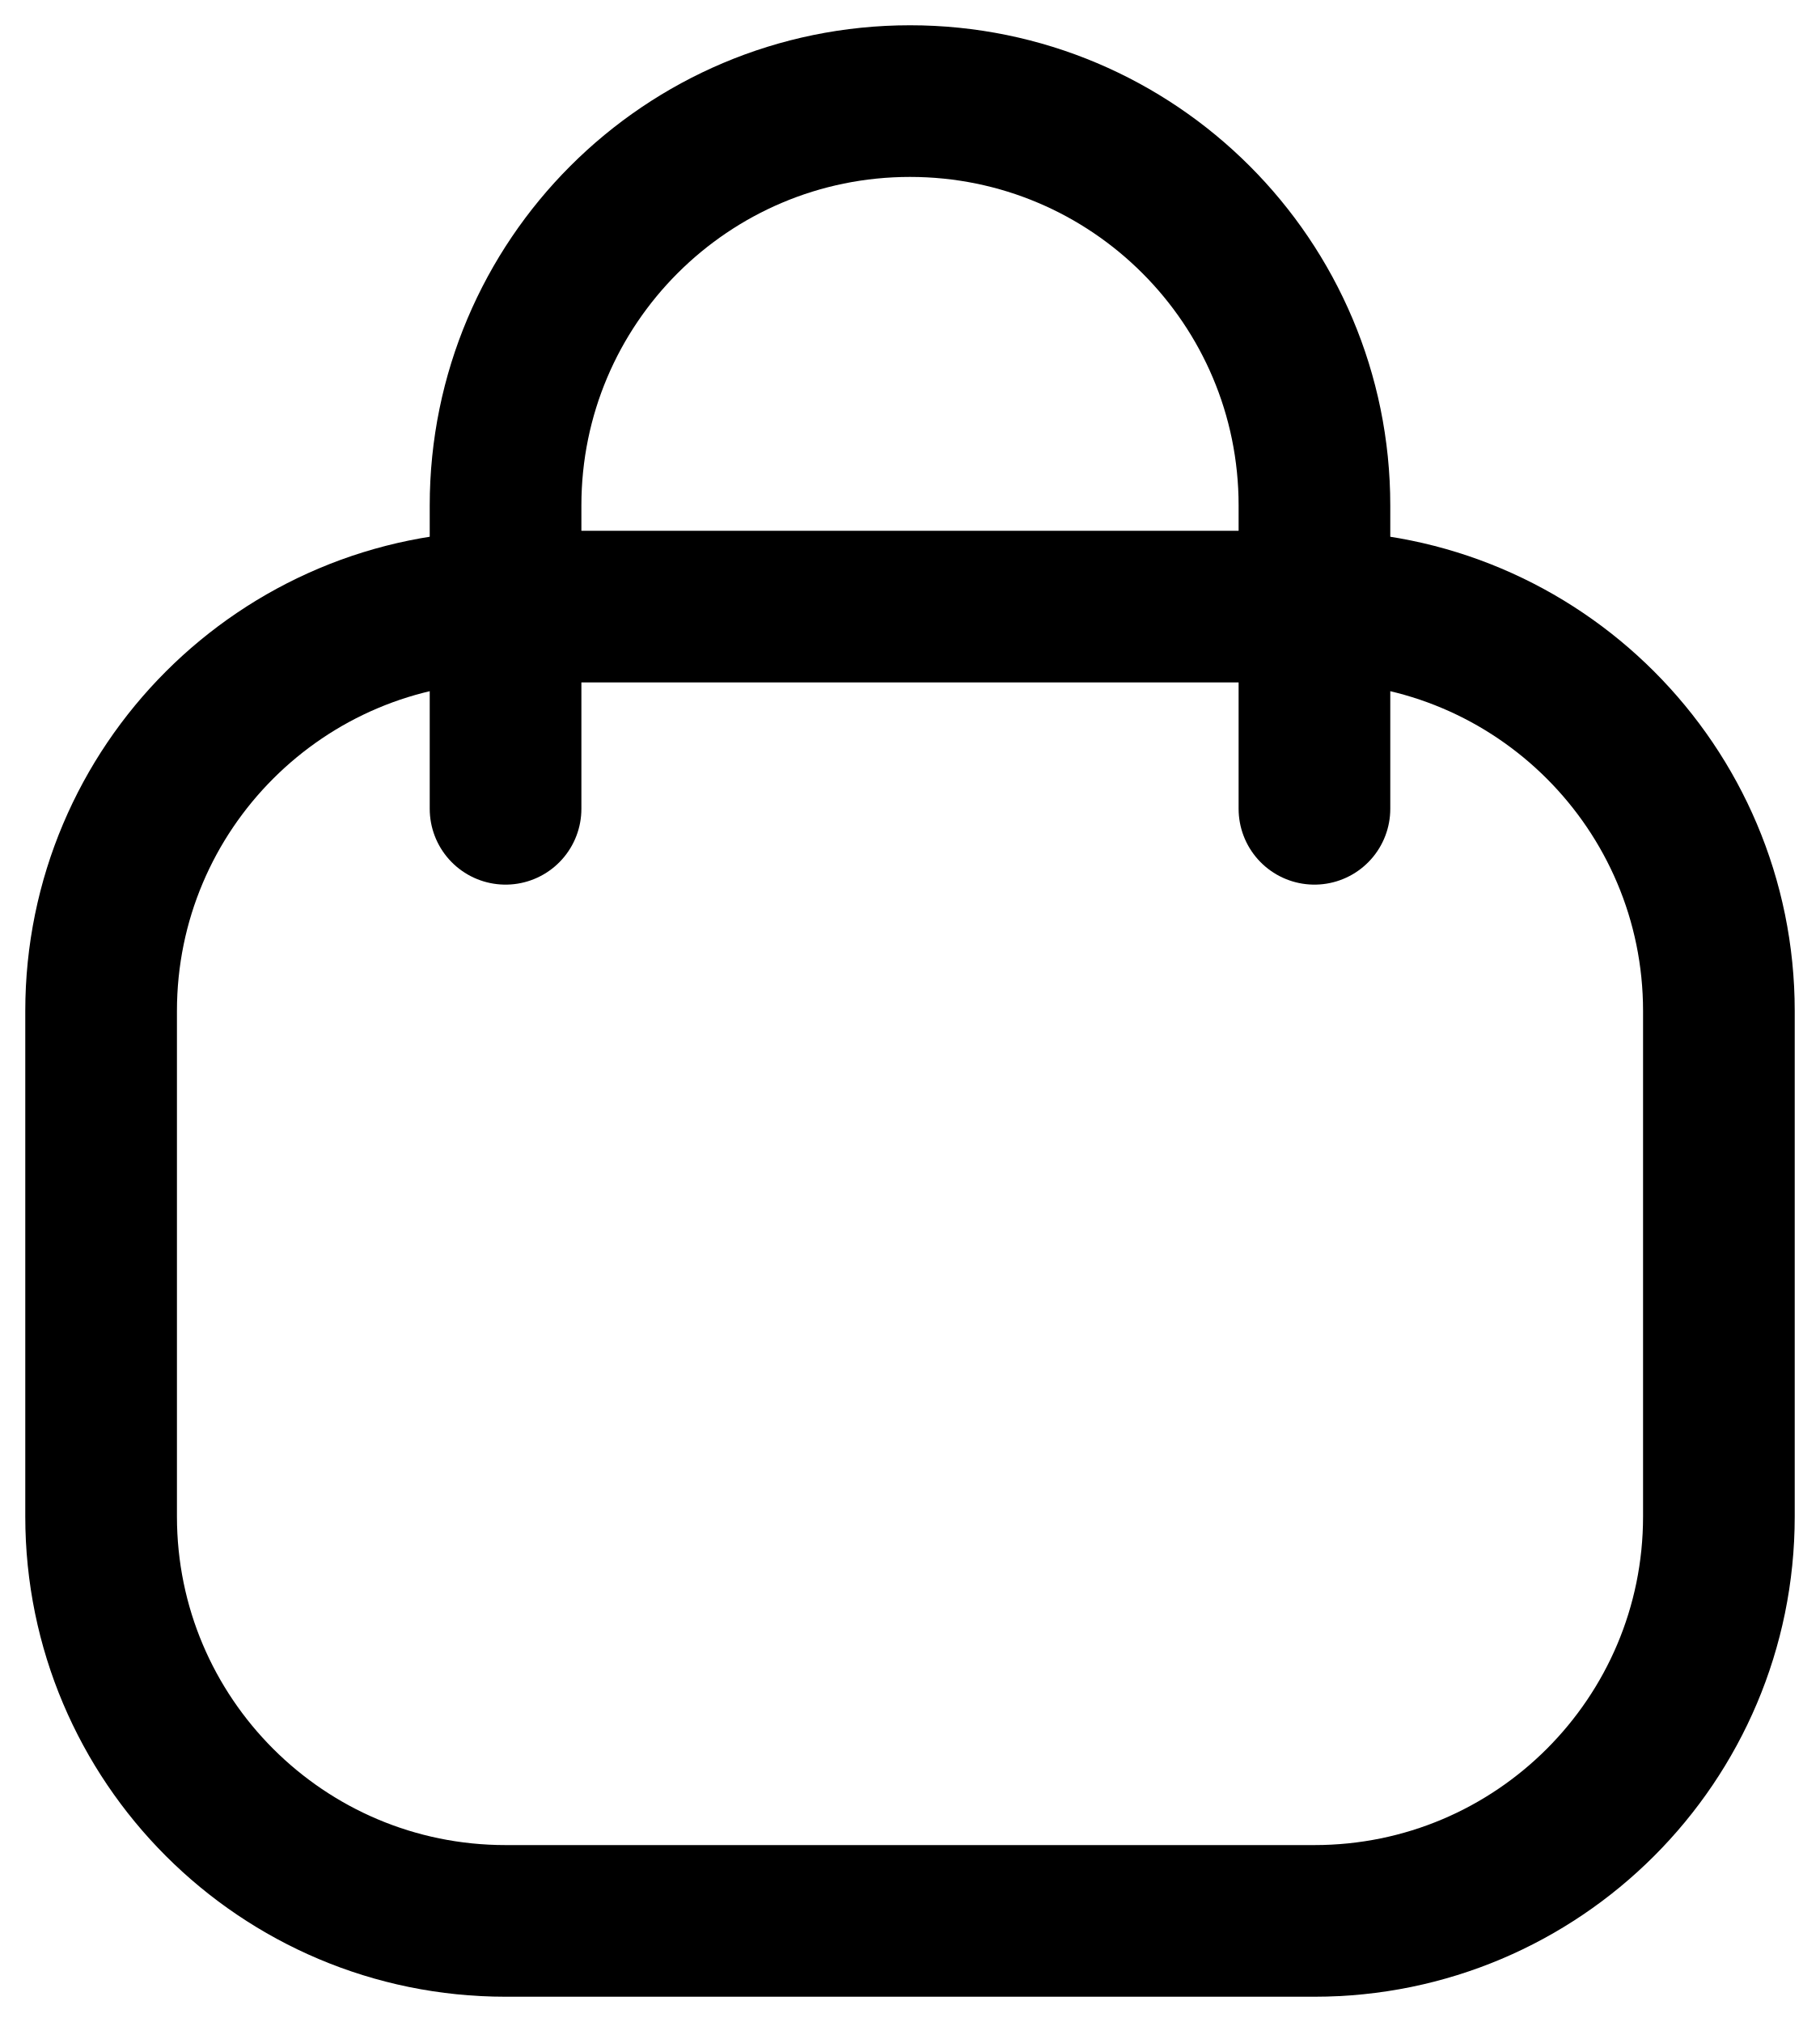
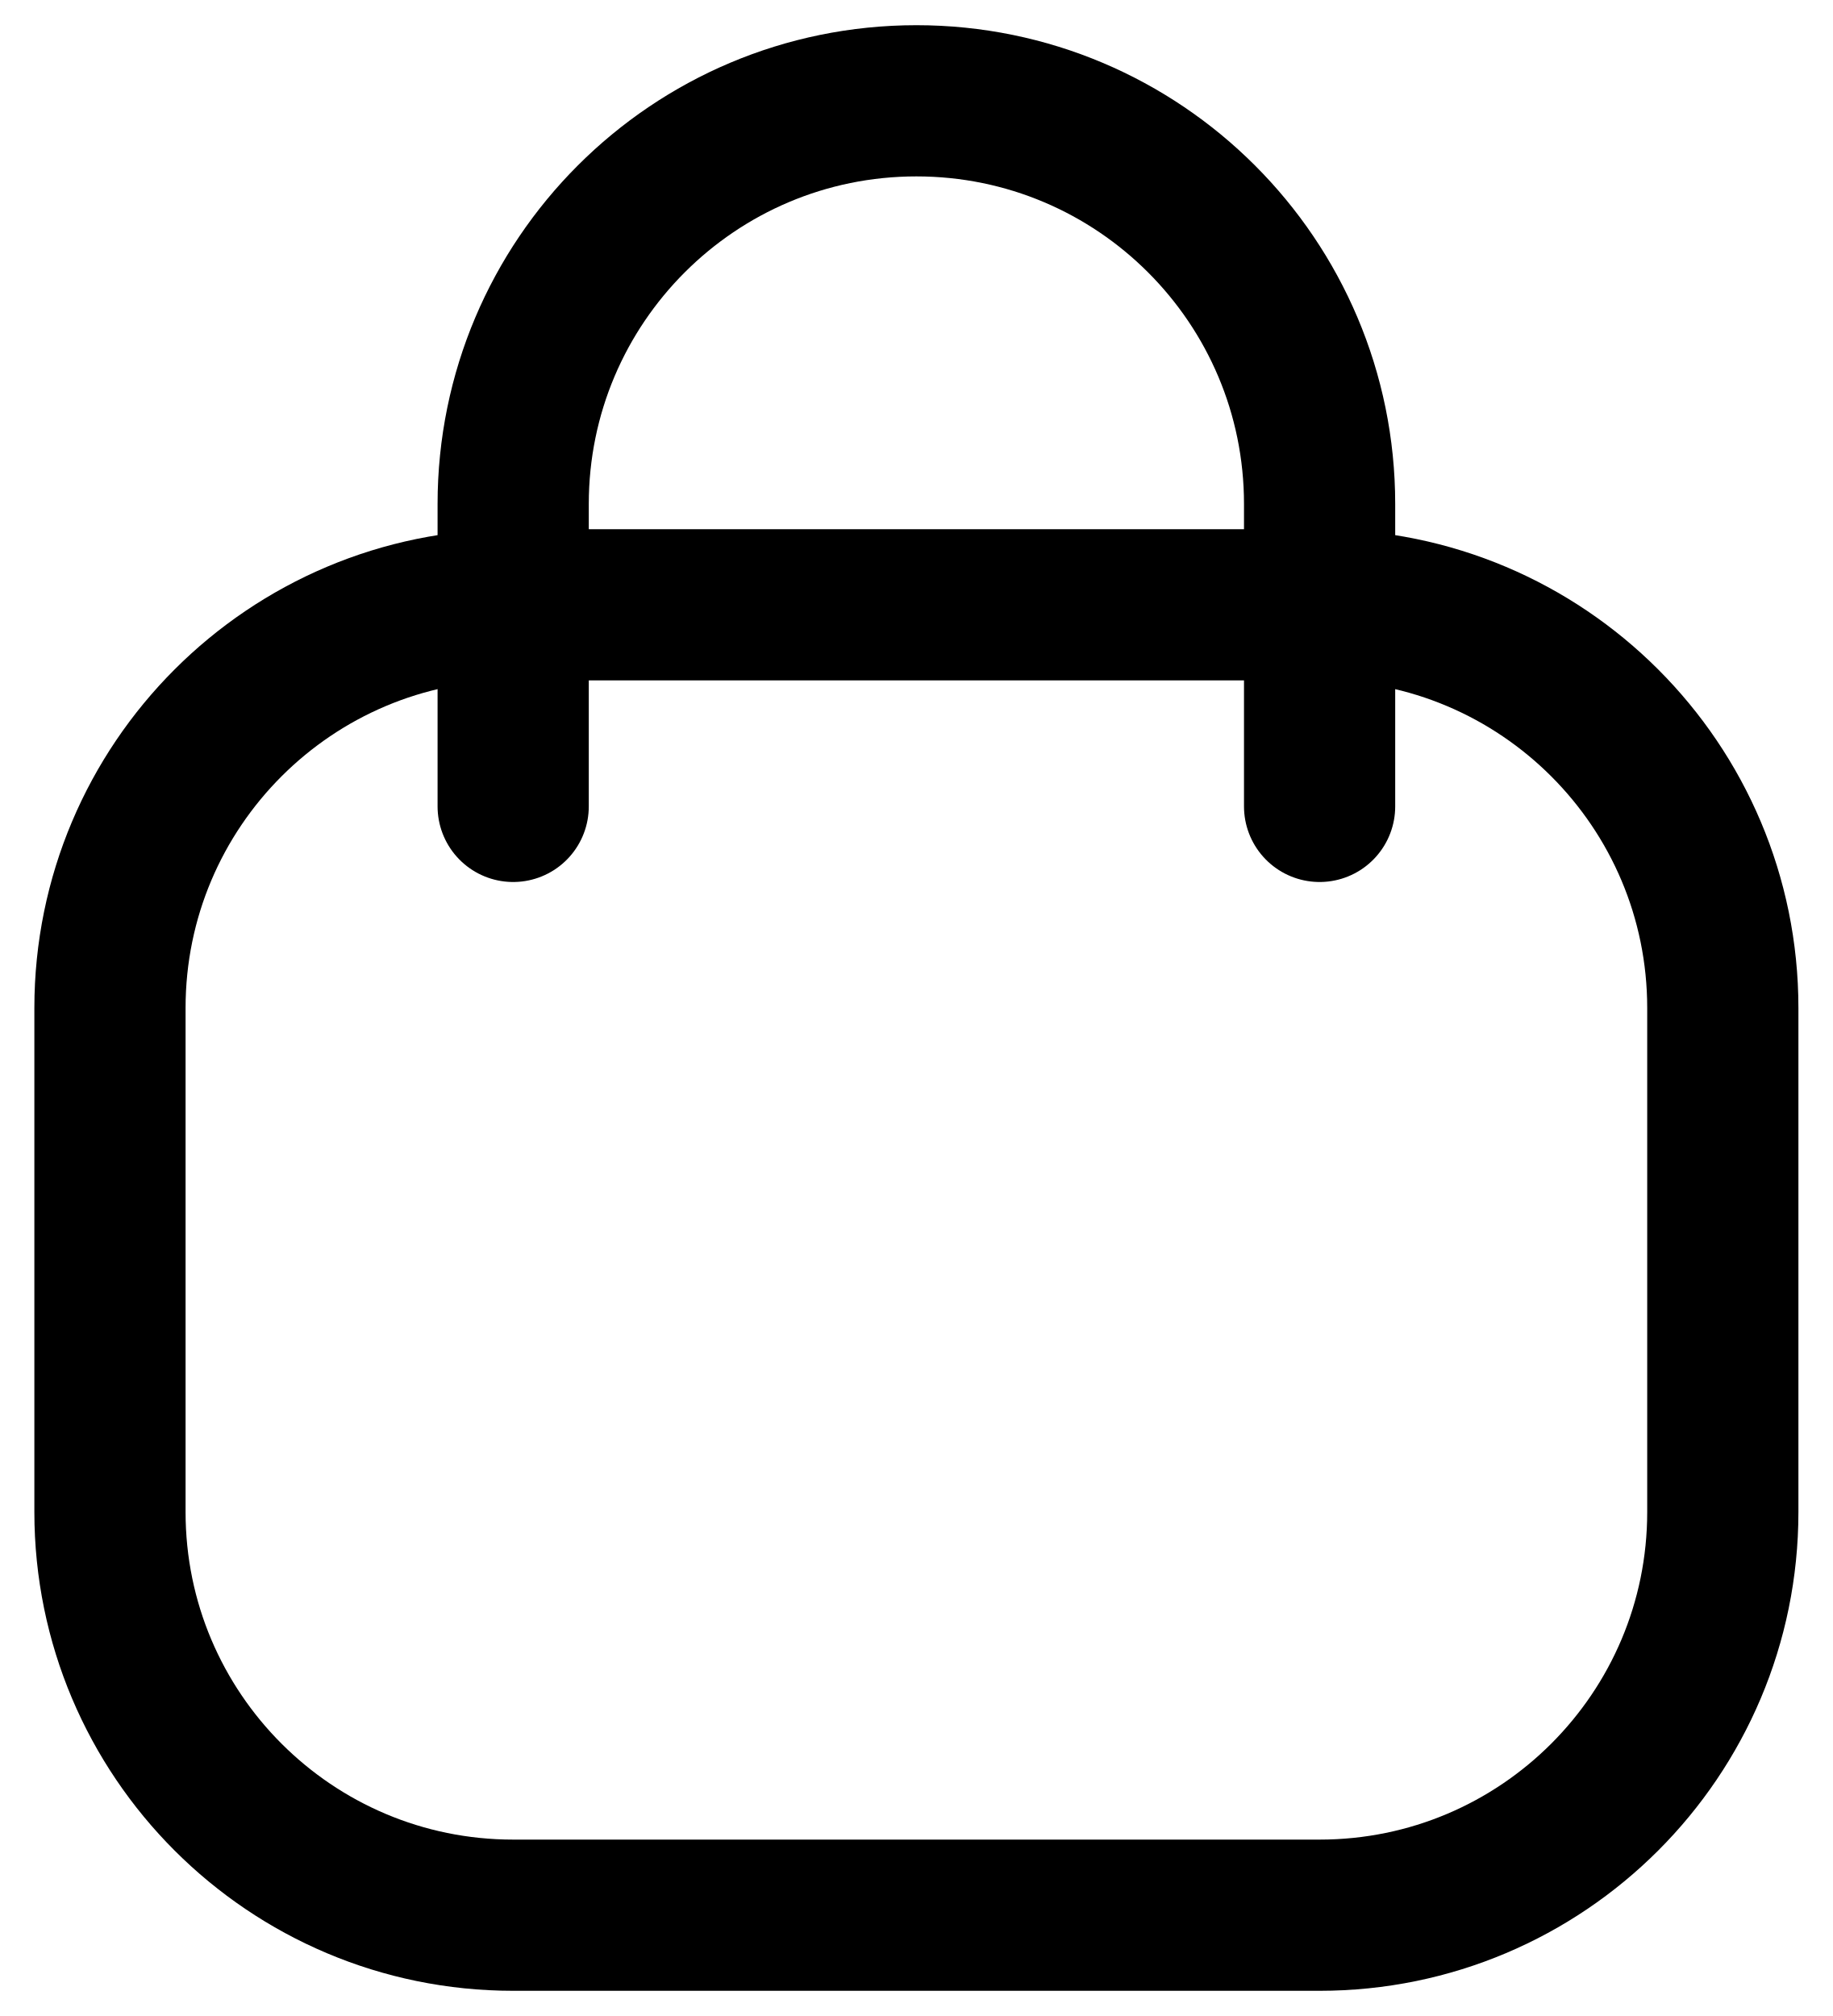
- <svg xmlns="http://www.w3.org/2000/svg" class="svg-cart" width="18" height="20" viewBox="0 0 18 20" fill="none">
+ <svg xmlns="http://www.w3.org/2000/svg" class="svg-cart" width="20" height="22" viewBox="0 0 18 20" fill="none">
  <rect x="1" y="6" width="16" height="13" rx="4" stroke="currentColor" stroke-width="1.5" />
  <path d="M13 8V5C13 2.791 11.209 1 9 1V1C6.791 1 5 2.791 5 5L5 8" stroke="currentColor" stroke-width="1.5" stroke-linecap="round" />
</svg>
